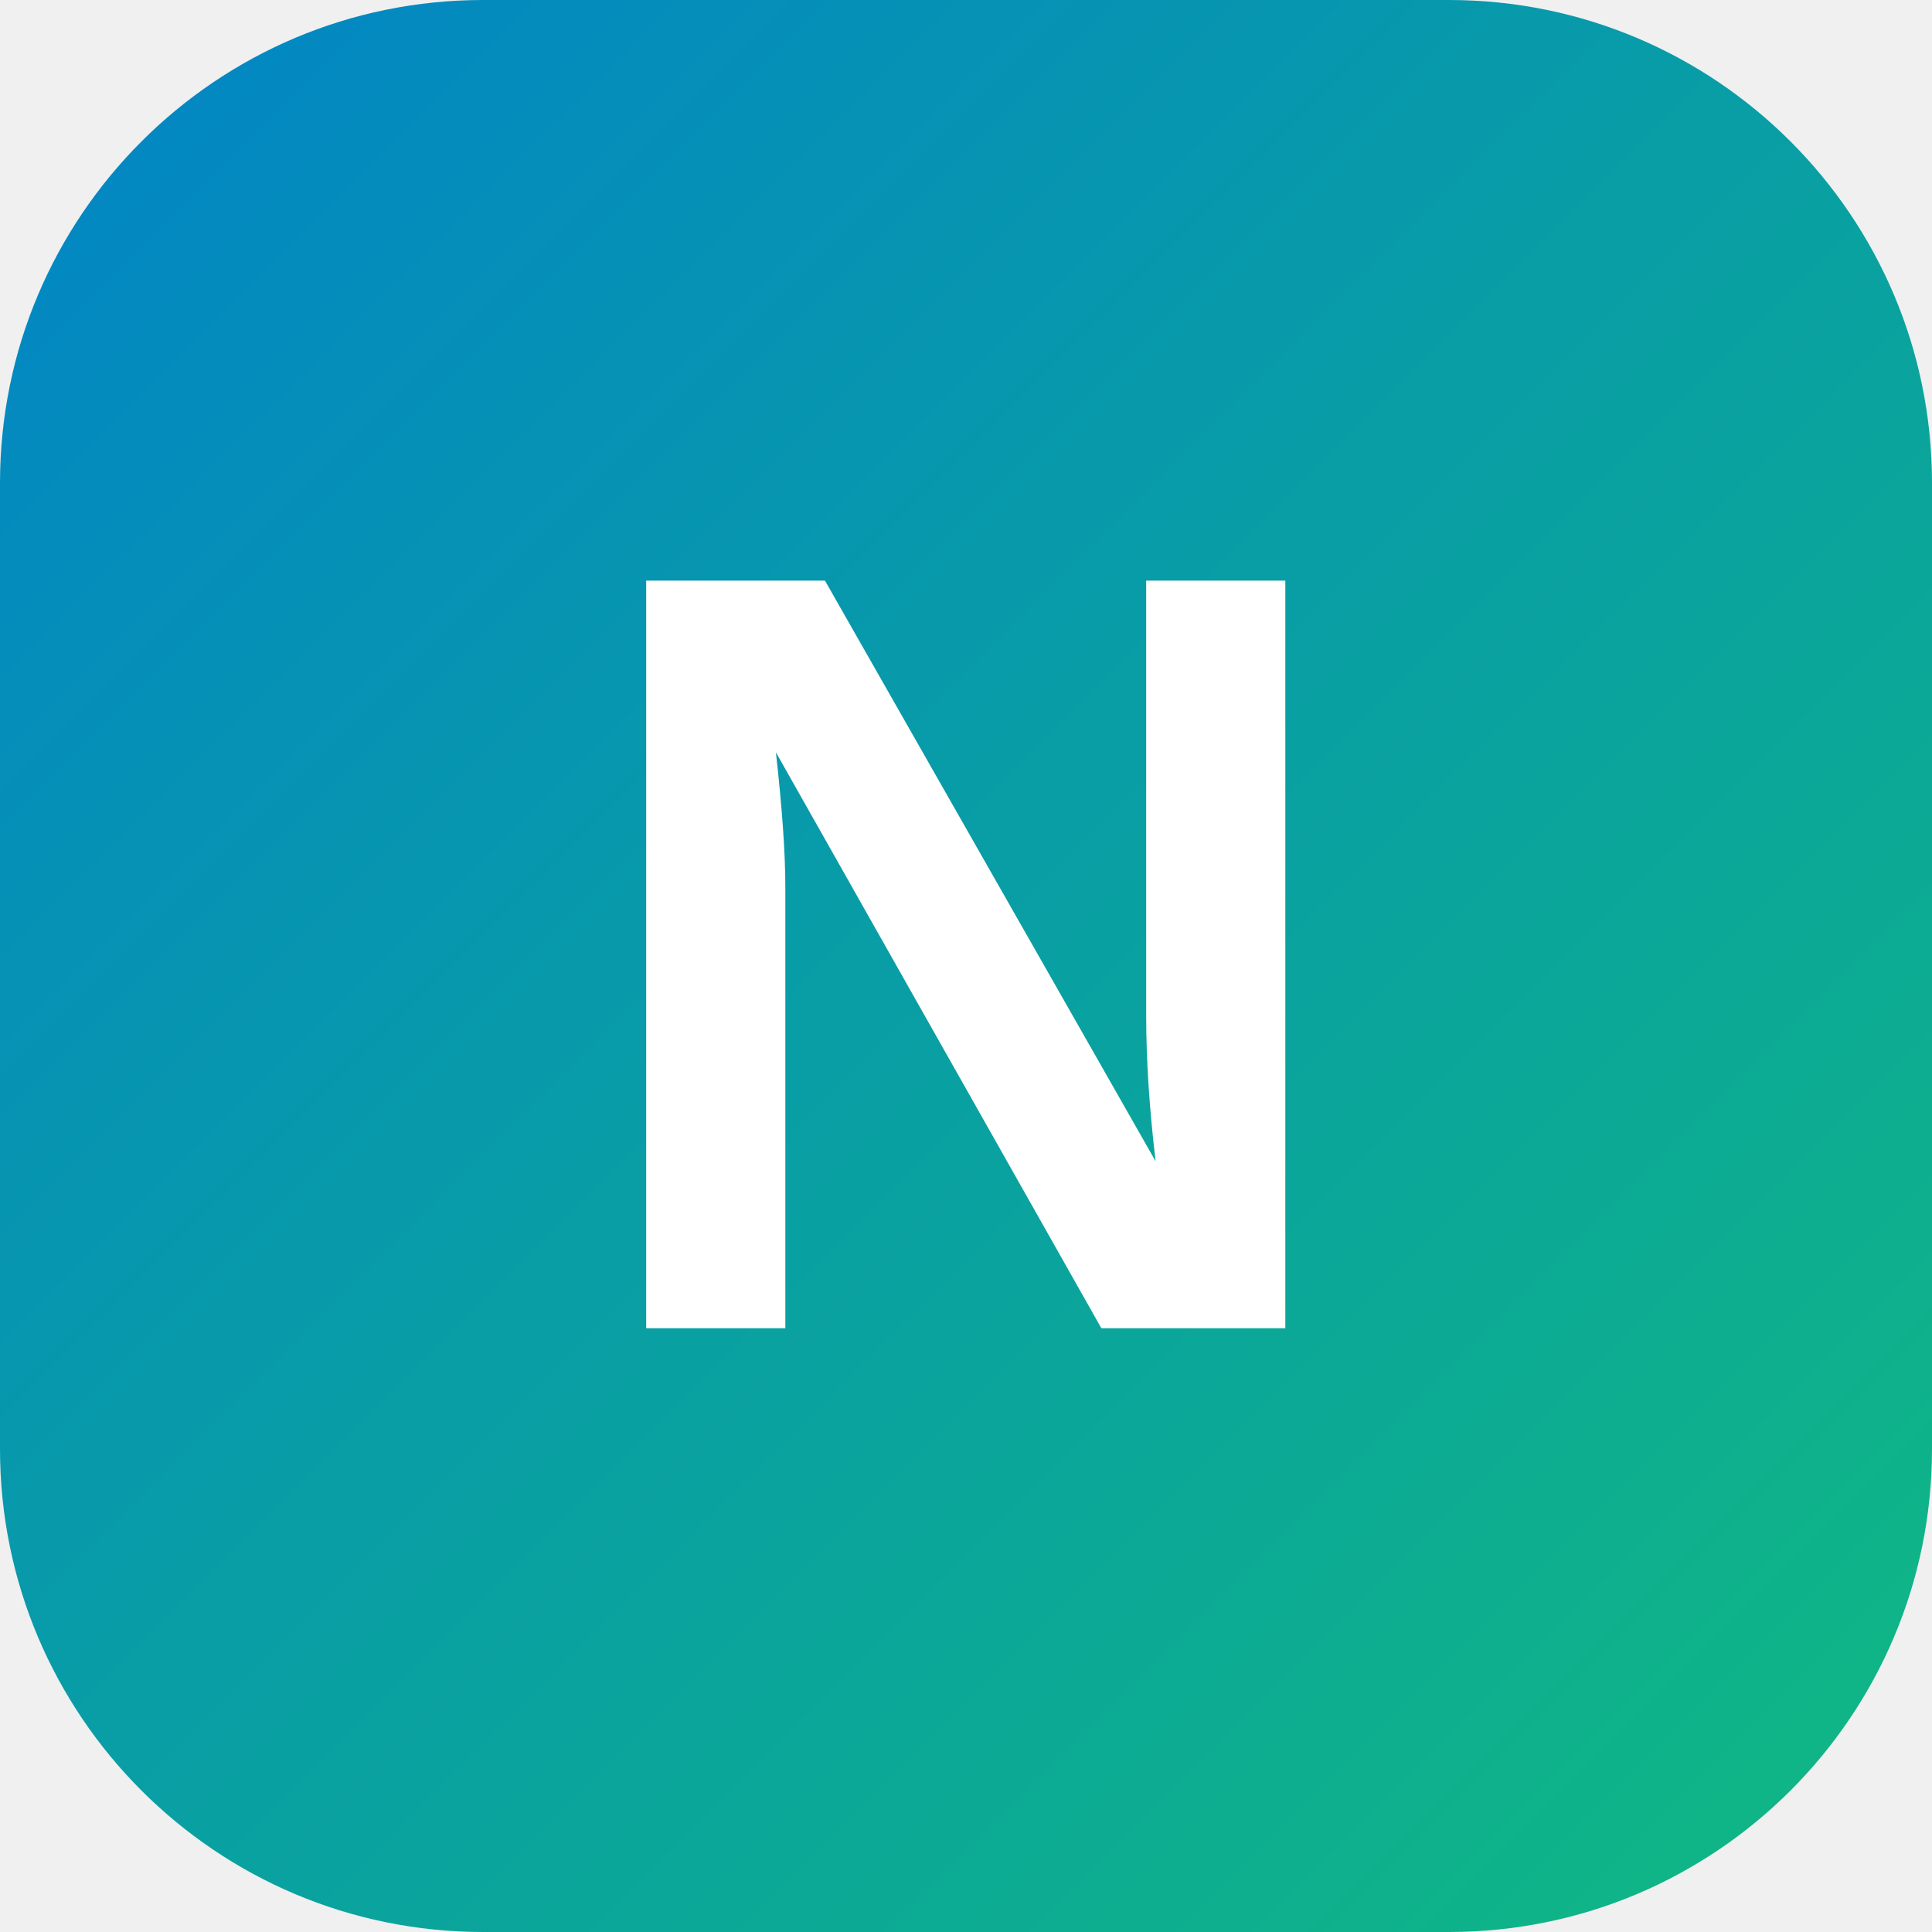
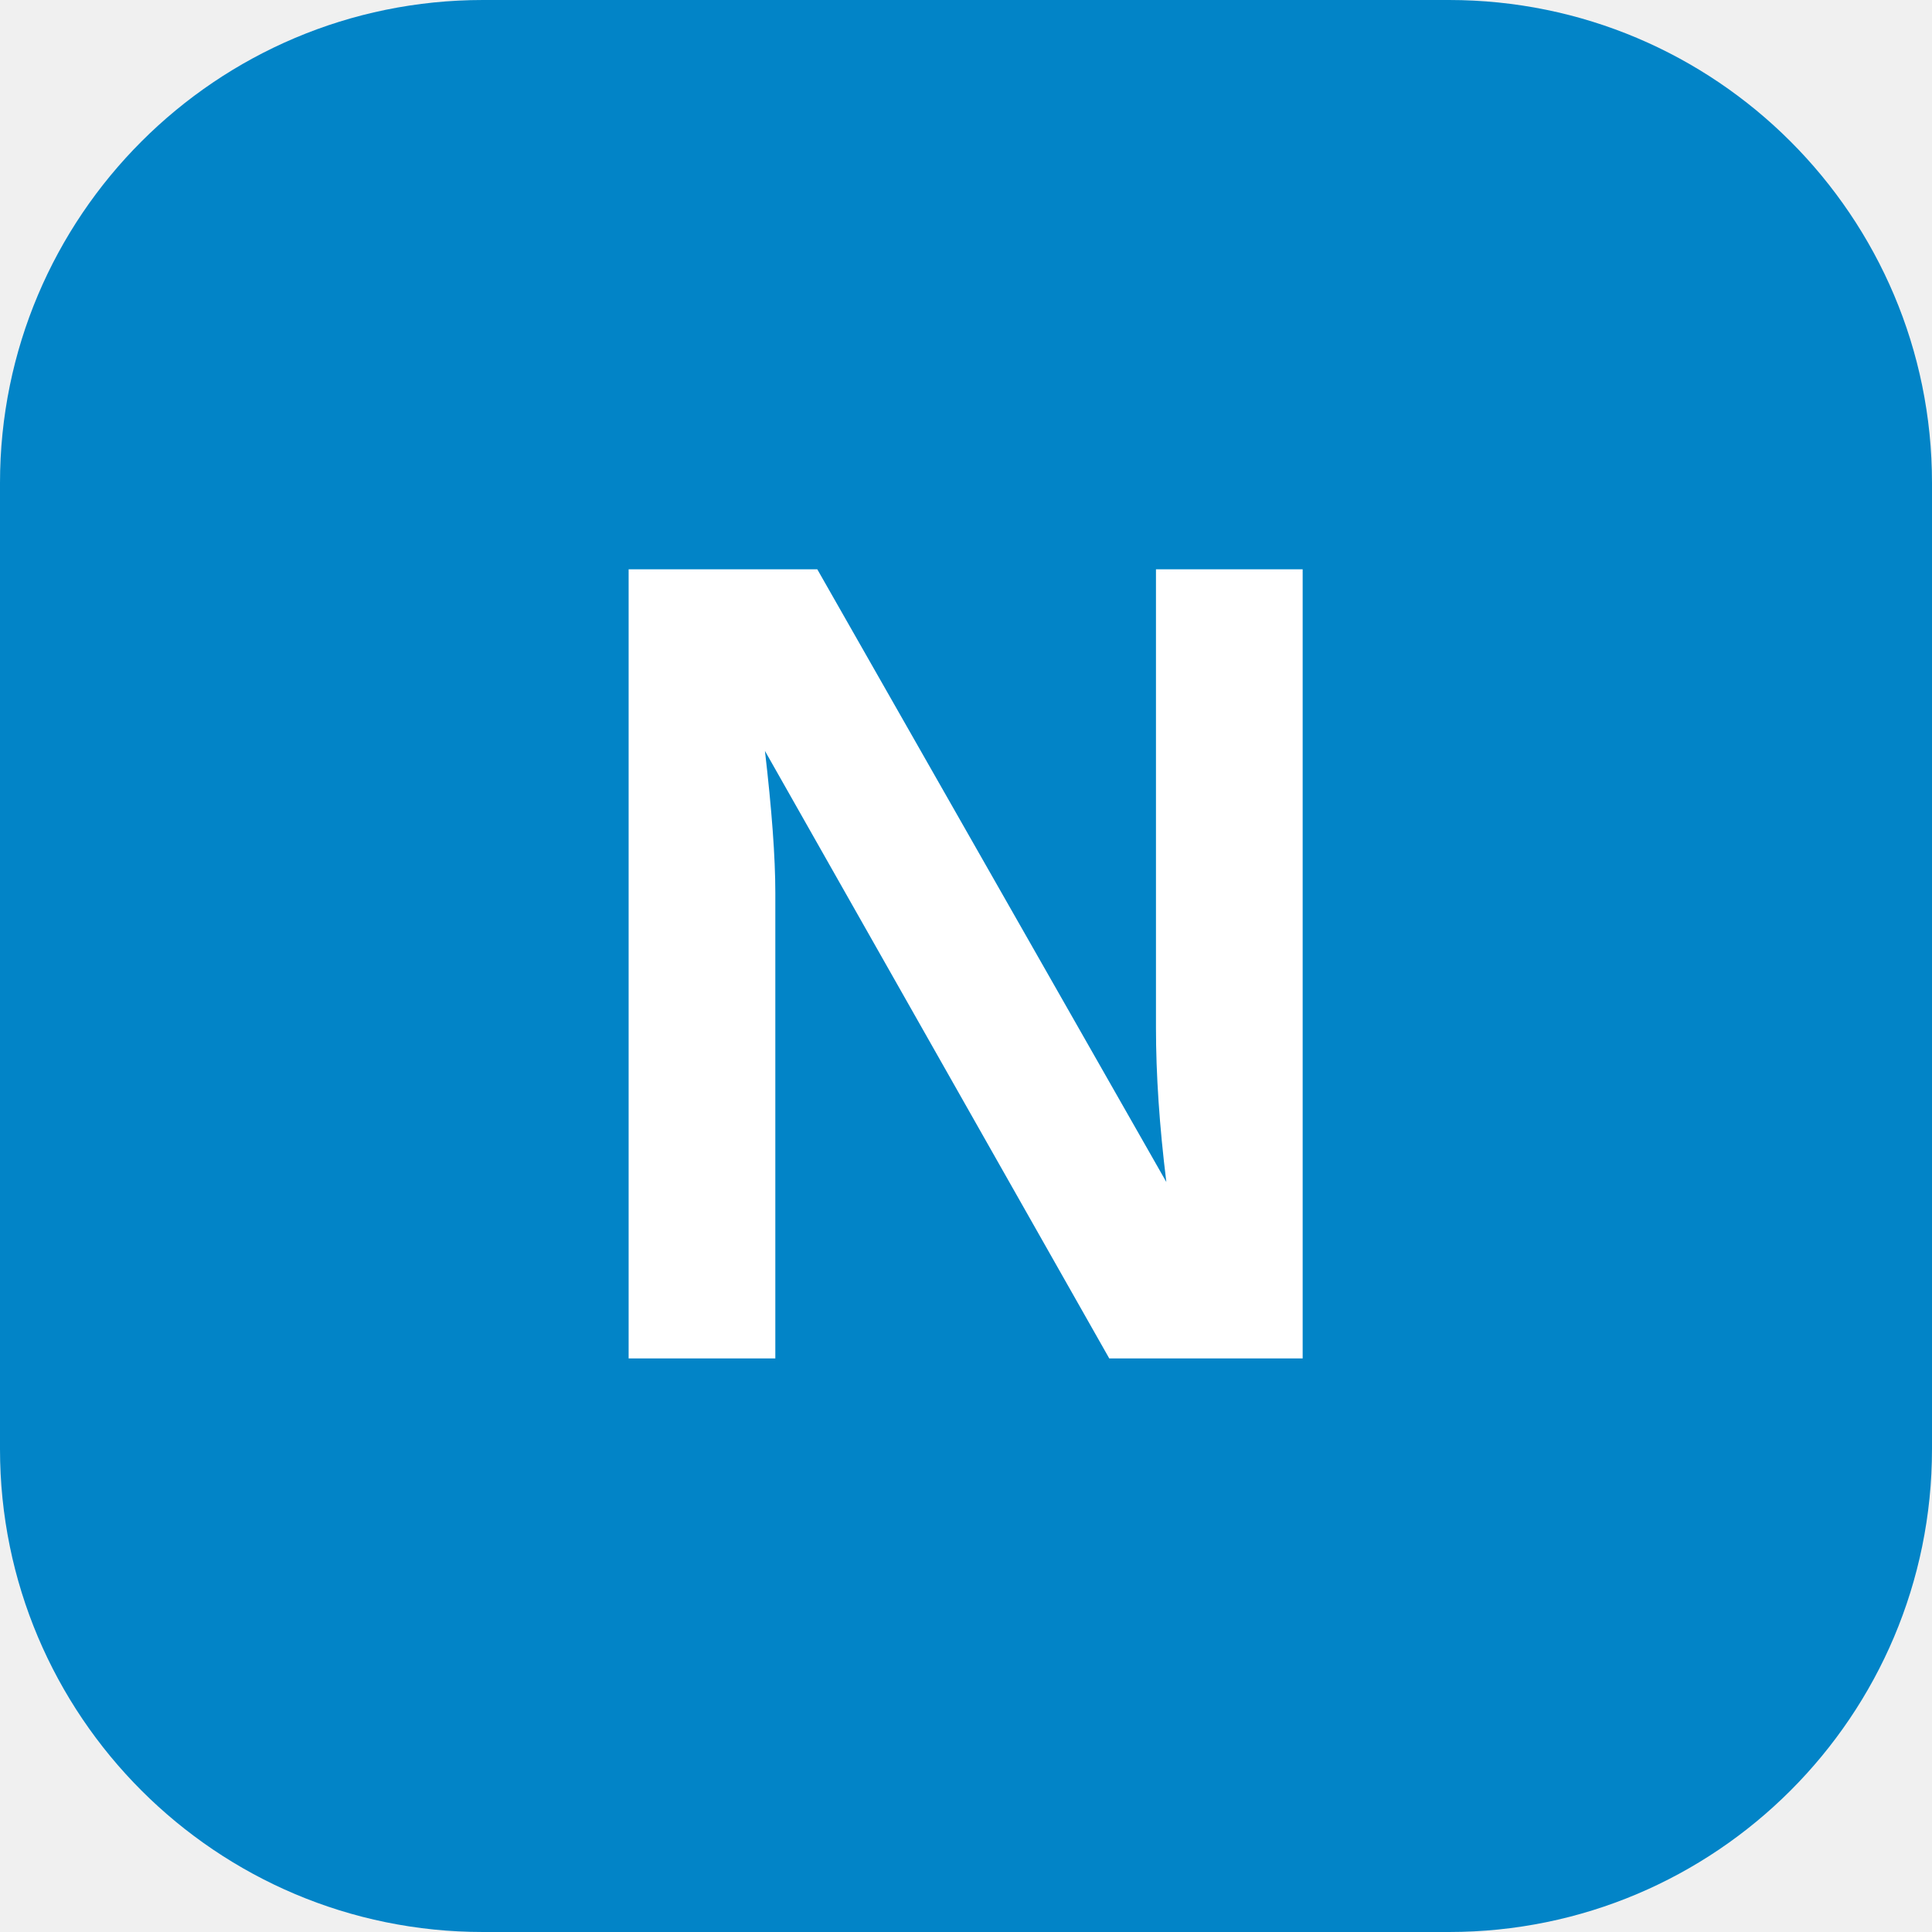
<svg xmlns="http://www.w3.org/2000/svg" width="64" height="64" viewBox="0 0 64 64">
-   <defs>
-     <linearGradient id="bg" x1="0%" y1="0%" x2="100%" y2="100%">
-       <stop offset="0%" style="stop-color:#0284c7" />
-       <stop offset="100%" style="stop-color:#10b981" />
-     </linearGradient>
-   </defs>
-   <rect width="64" height="64" rx="16" fill="url(#bg)" />
-   <text x="32" y="44" font-family="Arial, sans-serif" font-size="36" font-weight="900" fill="white" text-anchor="middle">N</text>
+   <rect width="64" height="64" rx="16" fill="#0284c7" />
+   <text x="32" y="45" font-family="Arial, sans-serif" font-size="38" font-weight="900" fill="white" text-anchor="middle">N</text>
</svg>
